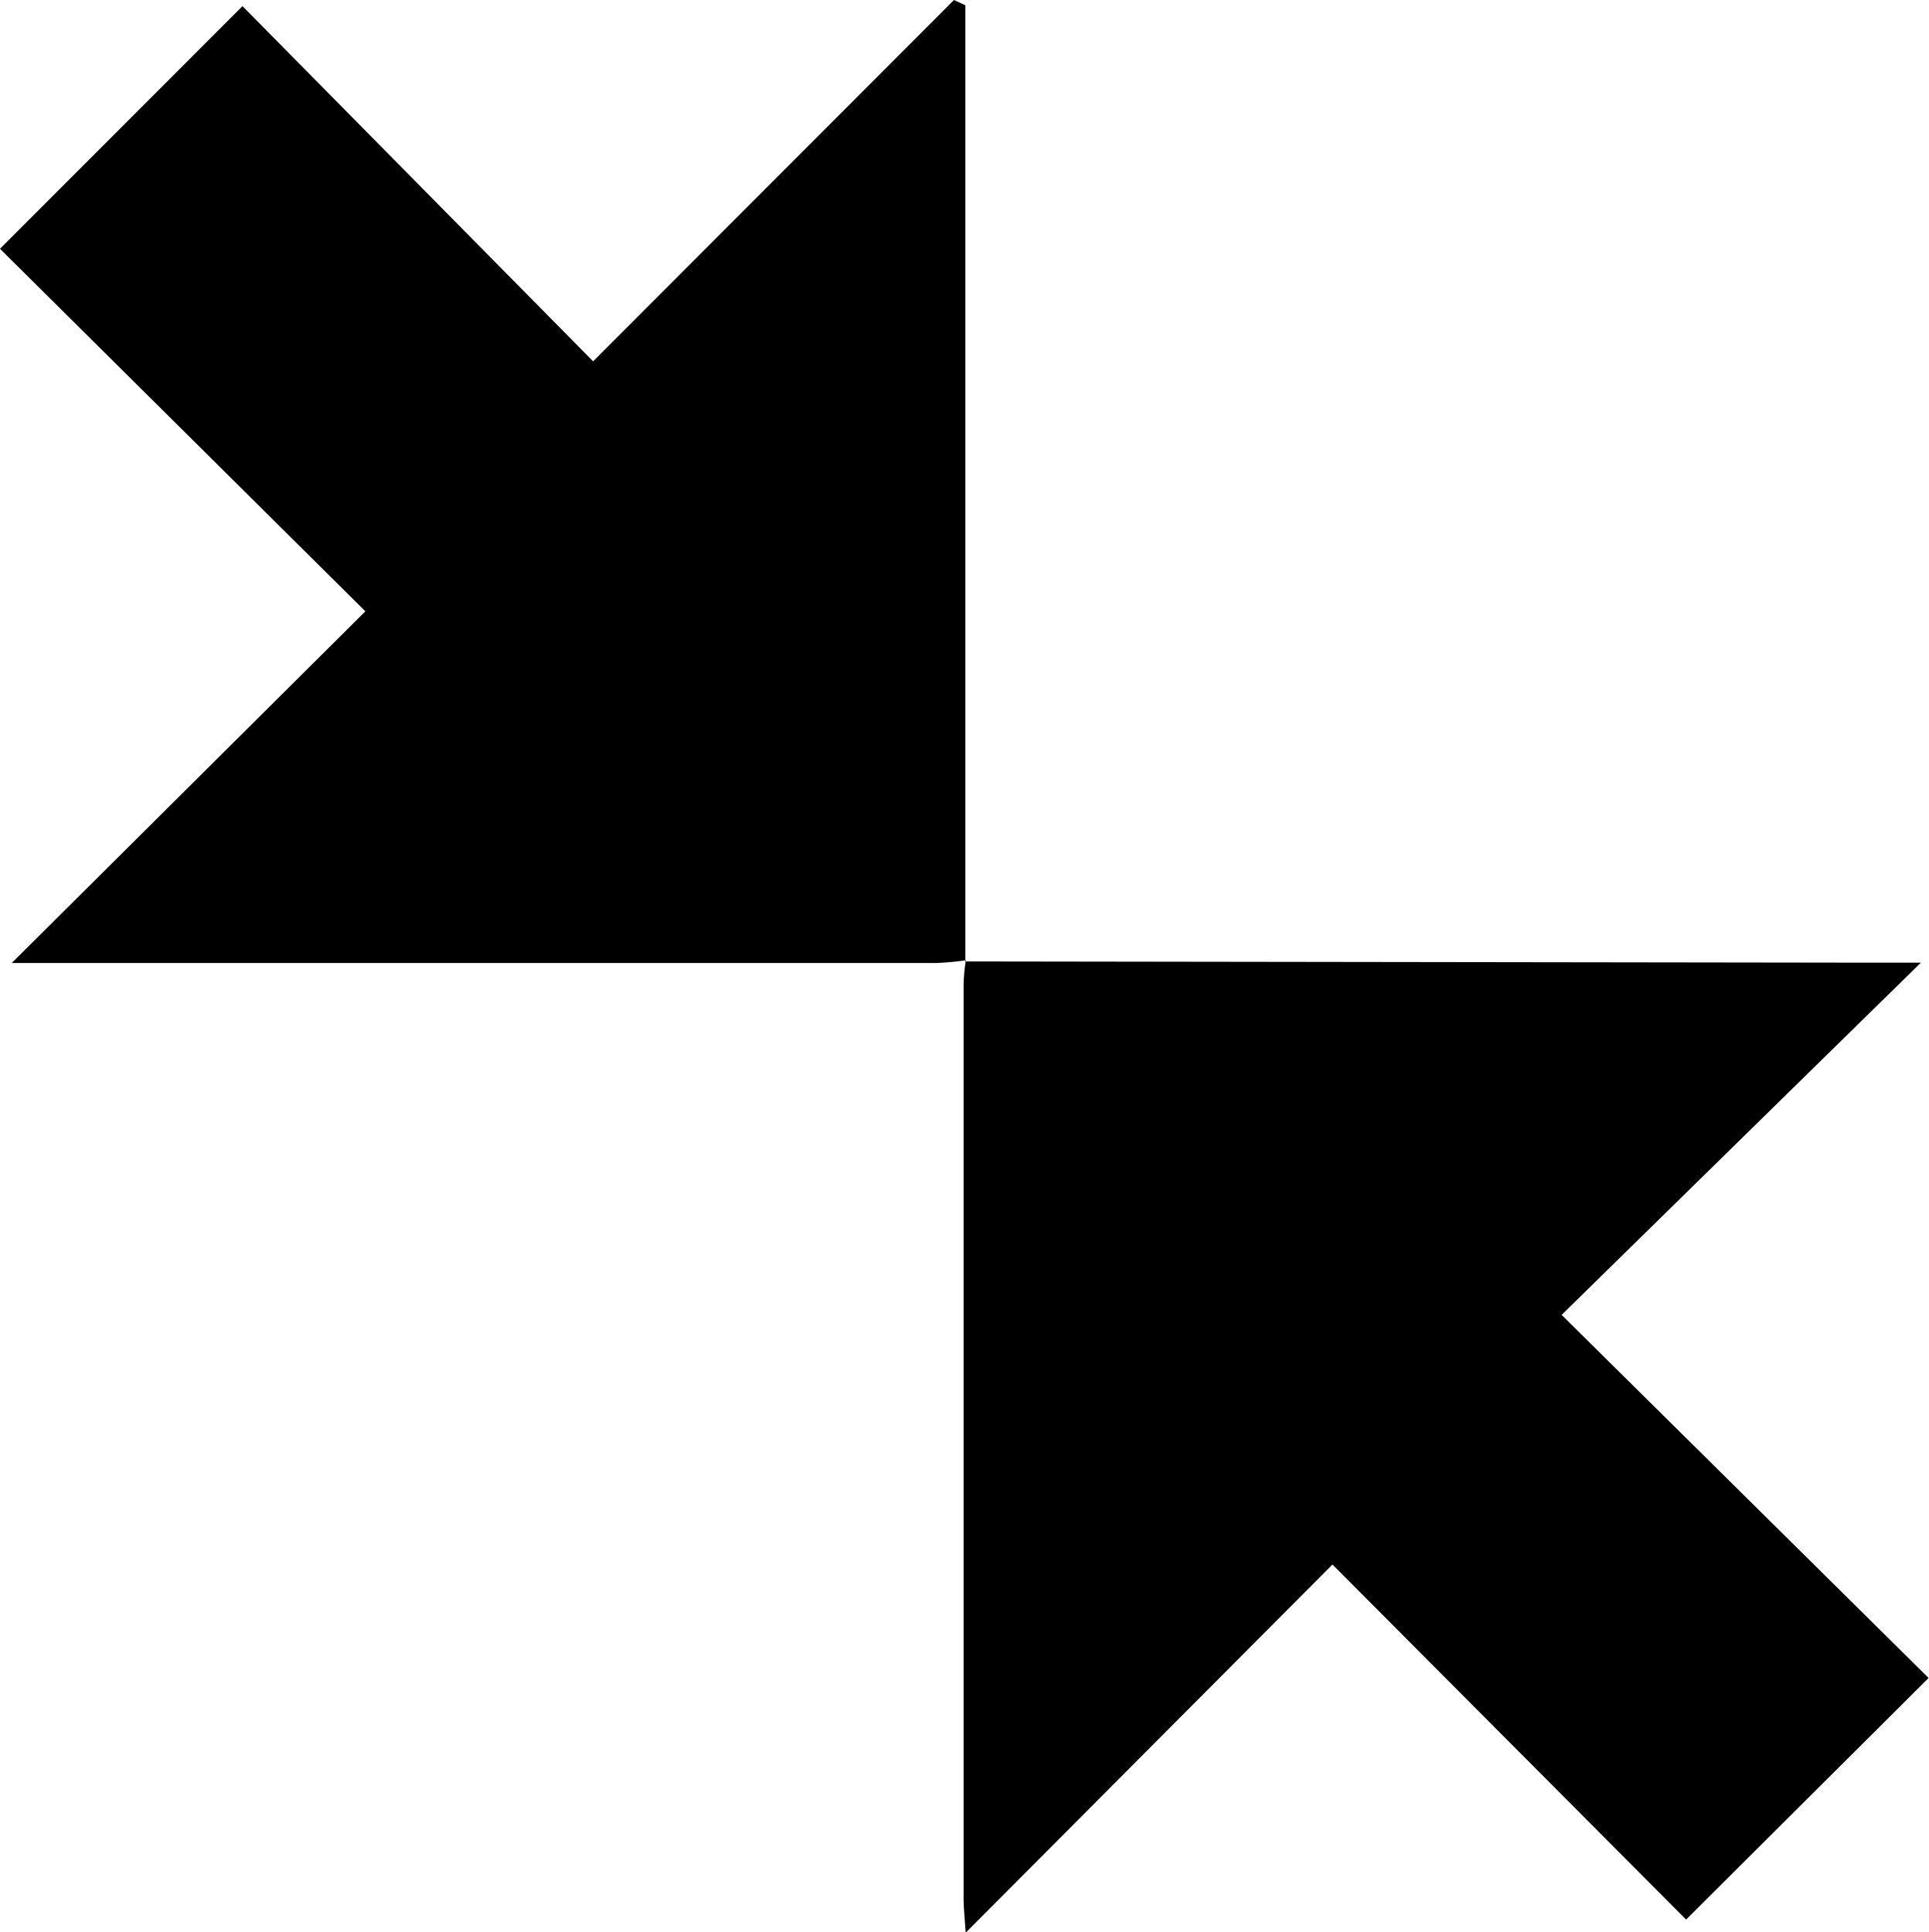
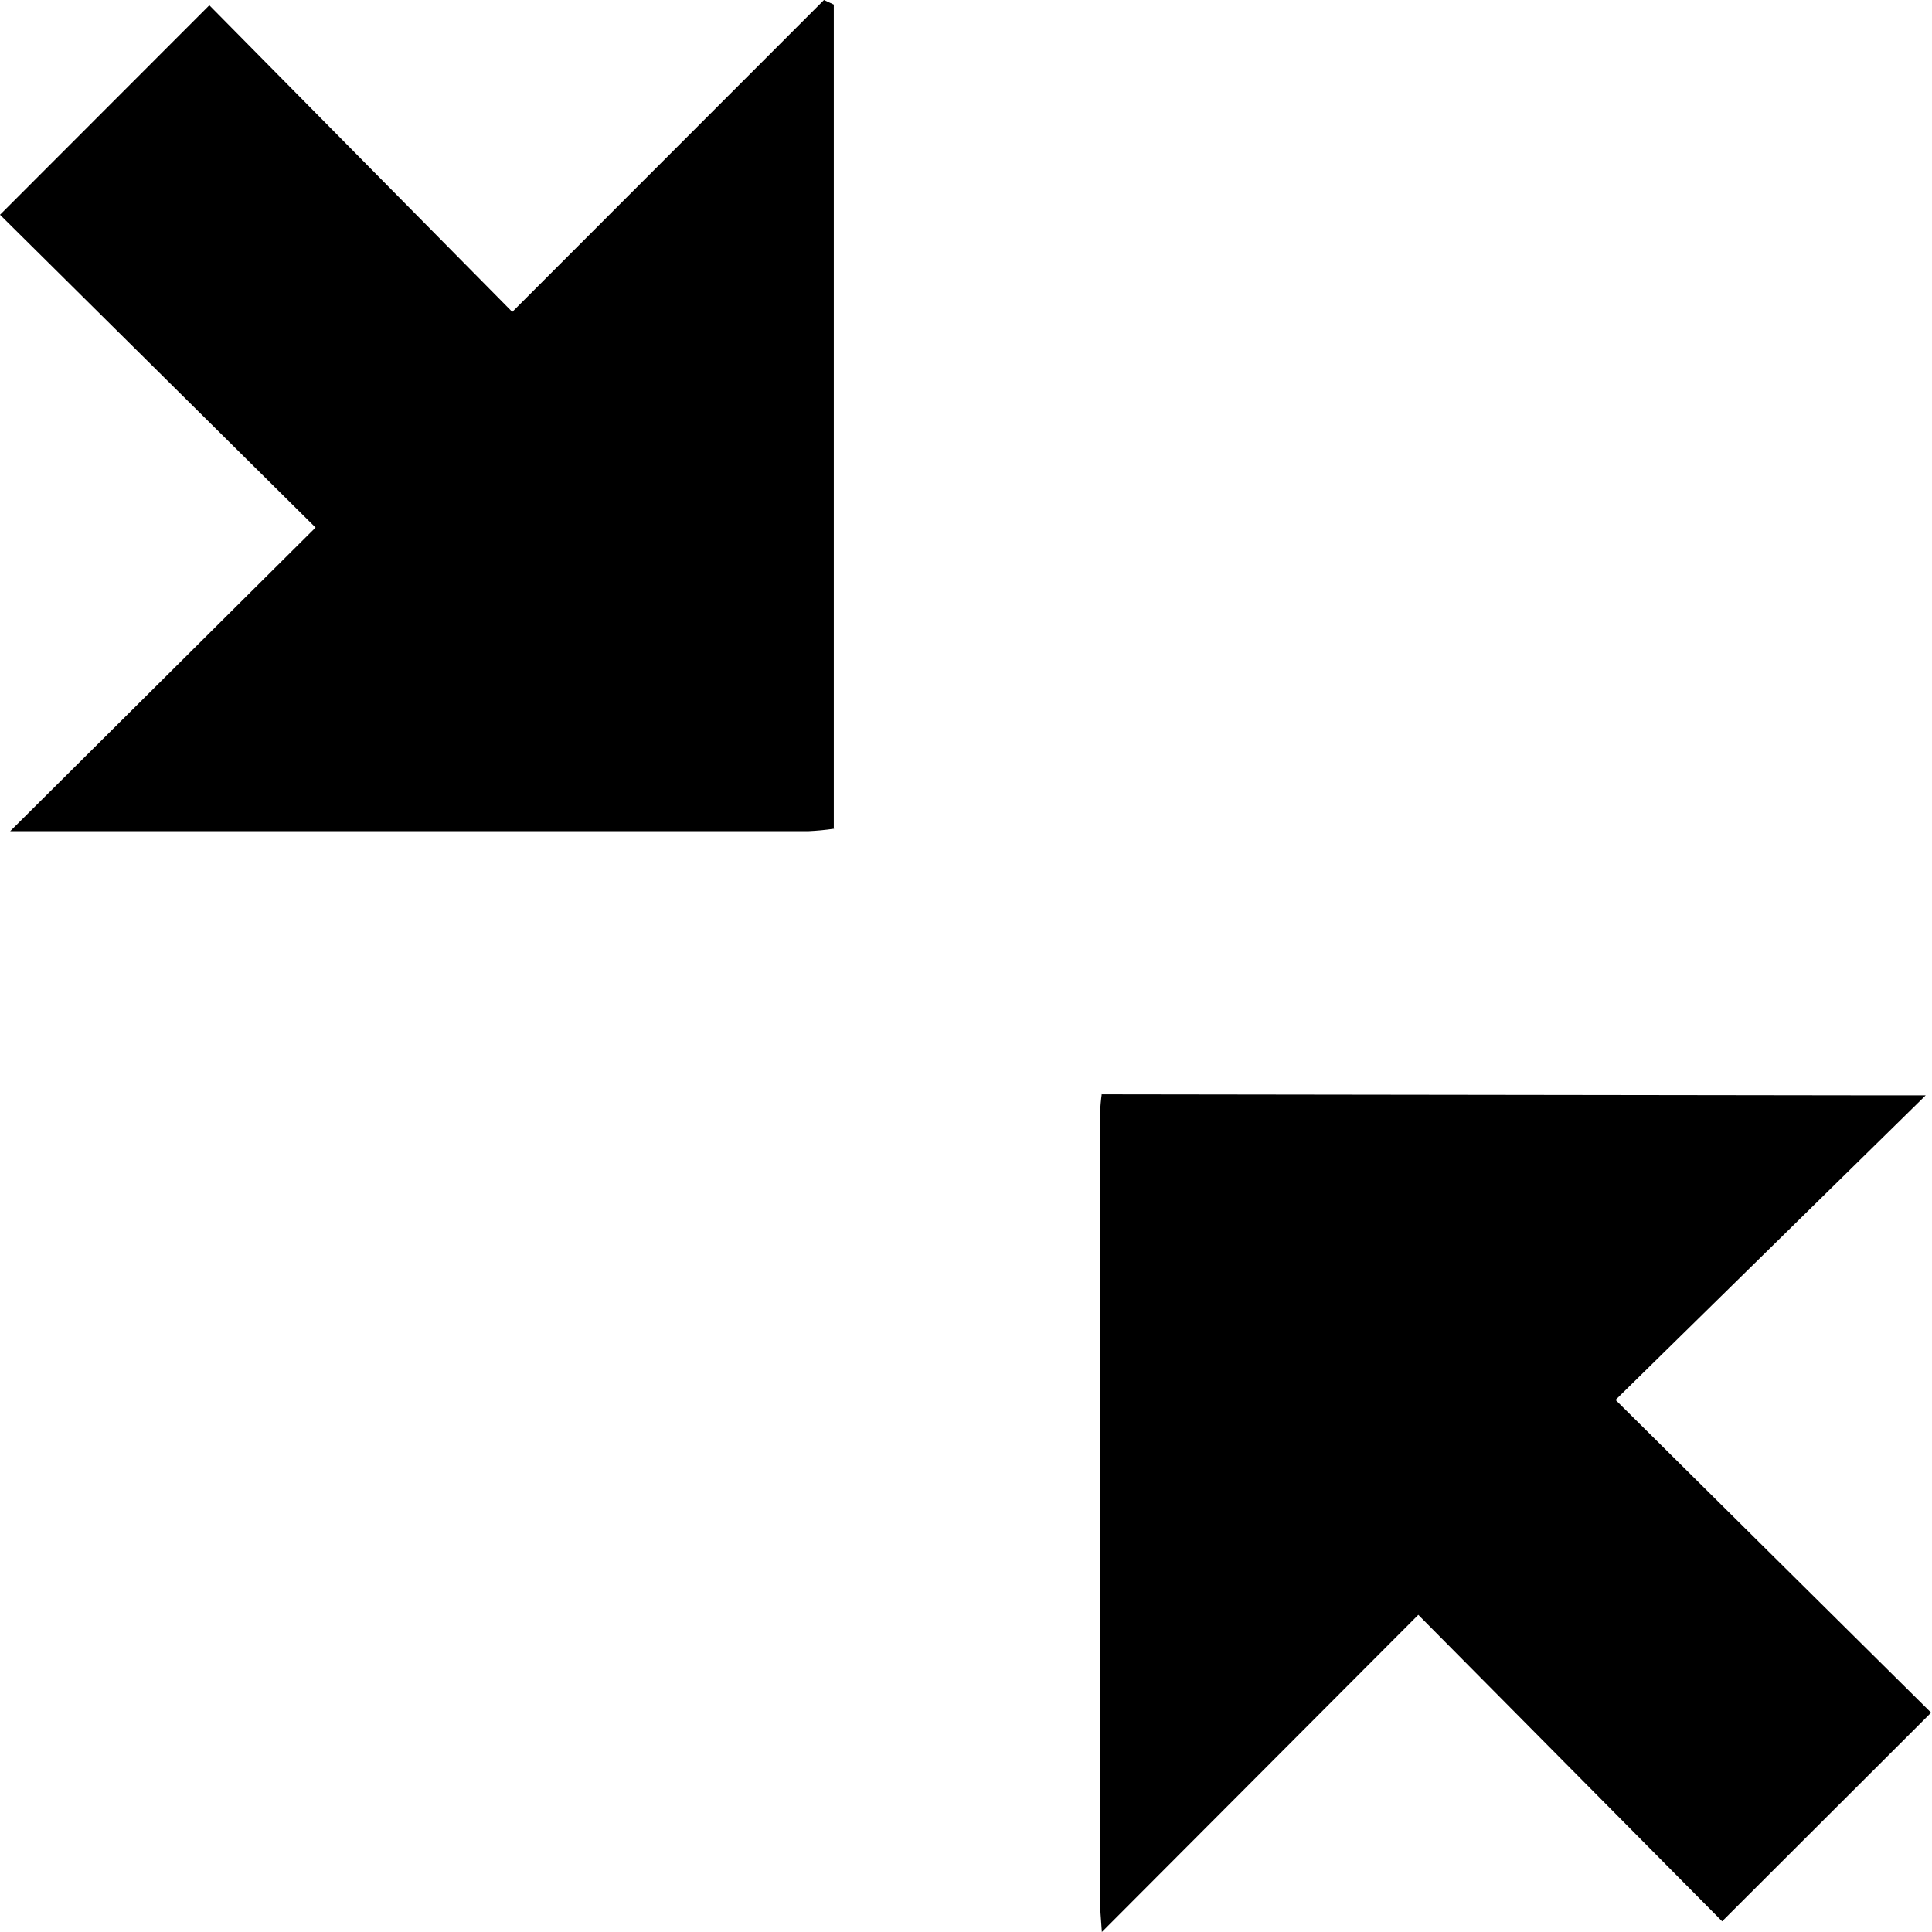
- <svg xmlns="http://www.w3.org/2000/svg" id="Layer_18" data-name="Layer 18" width="109.98" height="110.2" viewBox="0 0 109.98 110.2">
-   <path d="M55.12,54.77a16.47,16.47,0,0,1-1.71.16H.67L20.84,34.87,0,14.19,13.83.35l20,20.26L54.41,0l.65.3V54.84Z" />
-   <path d="M55.06,54.84l51.64.07h2.86L89.07,75,110,95.71,96.17,109.49,76,89.24l-20.92,21c-.07-1.06-.12-1.46-.12-1.85q0-26.14,0-52.29a11.25,11.25,0,0,1,.12-1.29Z" />
+ <svg xmlns="http://www.w3.org/2000/svg" id="Layer_19" data-name="Layer 19" width="110.2" height="110.2" viewBox="0 0 110.2 110.2">
+   <path d="M47.57,47.27a14.61,14.61,0,0,1-1.47.14H.58L18,30.09,0,12.25,11.94.3,29.22,17.79,47,0l.56.26V47.33Z" />
+   <path d="M62.8,62.42l44.57.06h2.47L92.15,79.85l18,17.84-11.92,11.9L80.9,92.11,62.85,110.2c-.06-.92-.1-1.26-.1-1.6q0-22.56,0-45.13a10.4,10.4,0,0,1,.1-1.11Z" />
</svg>
